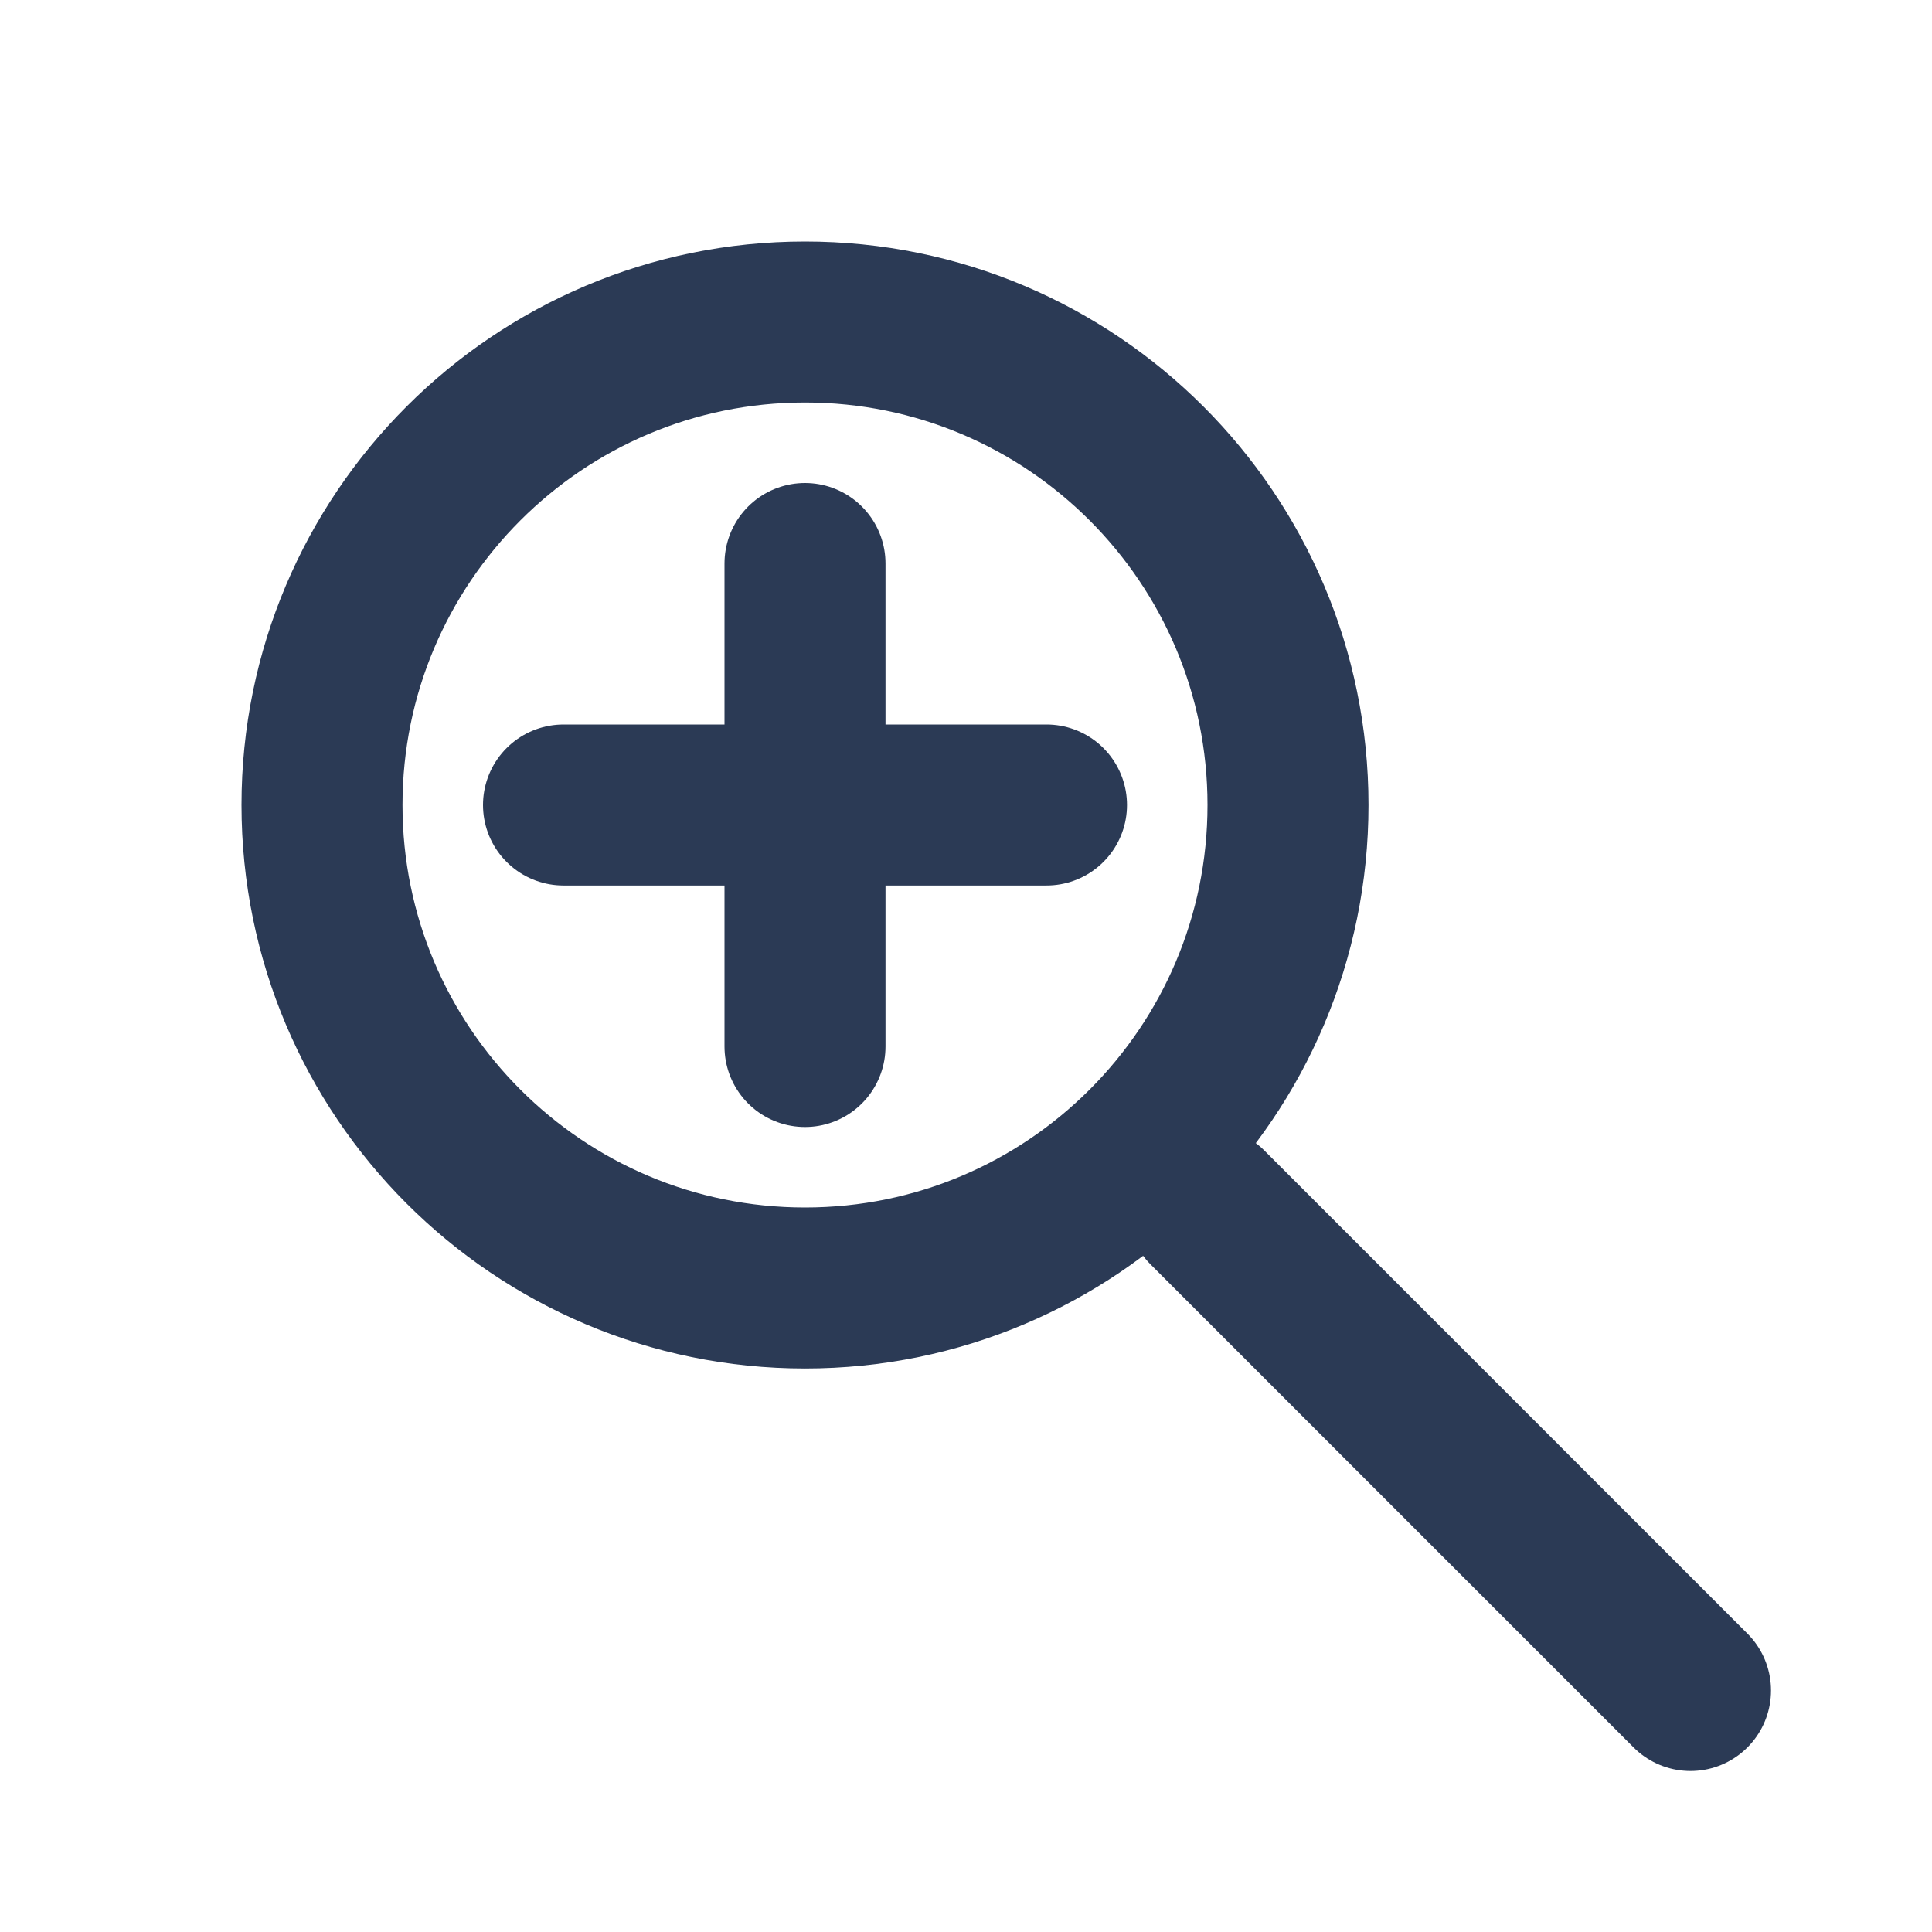
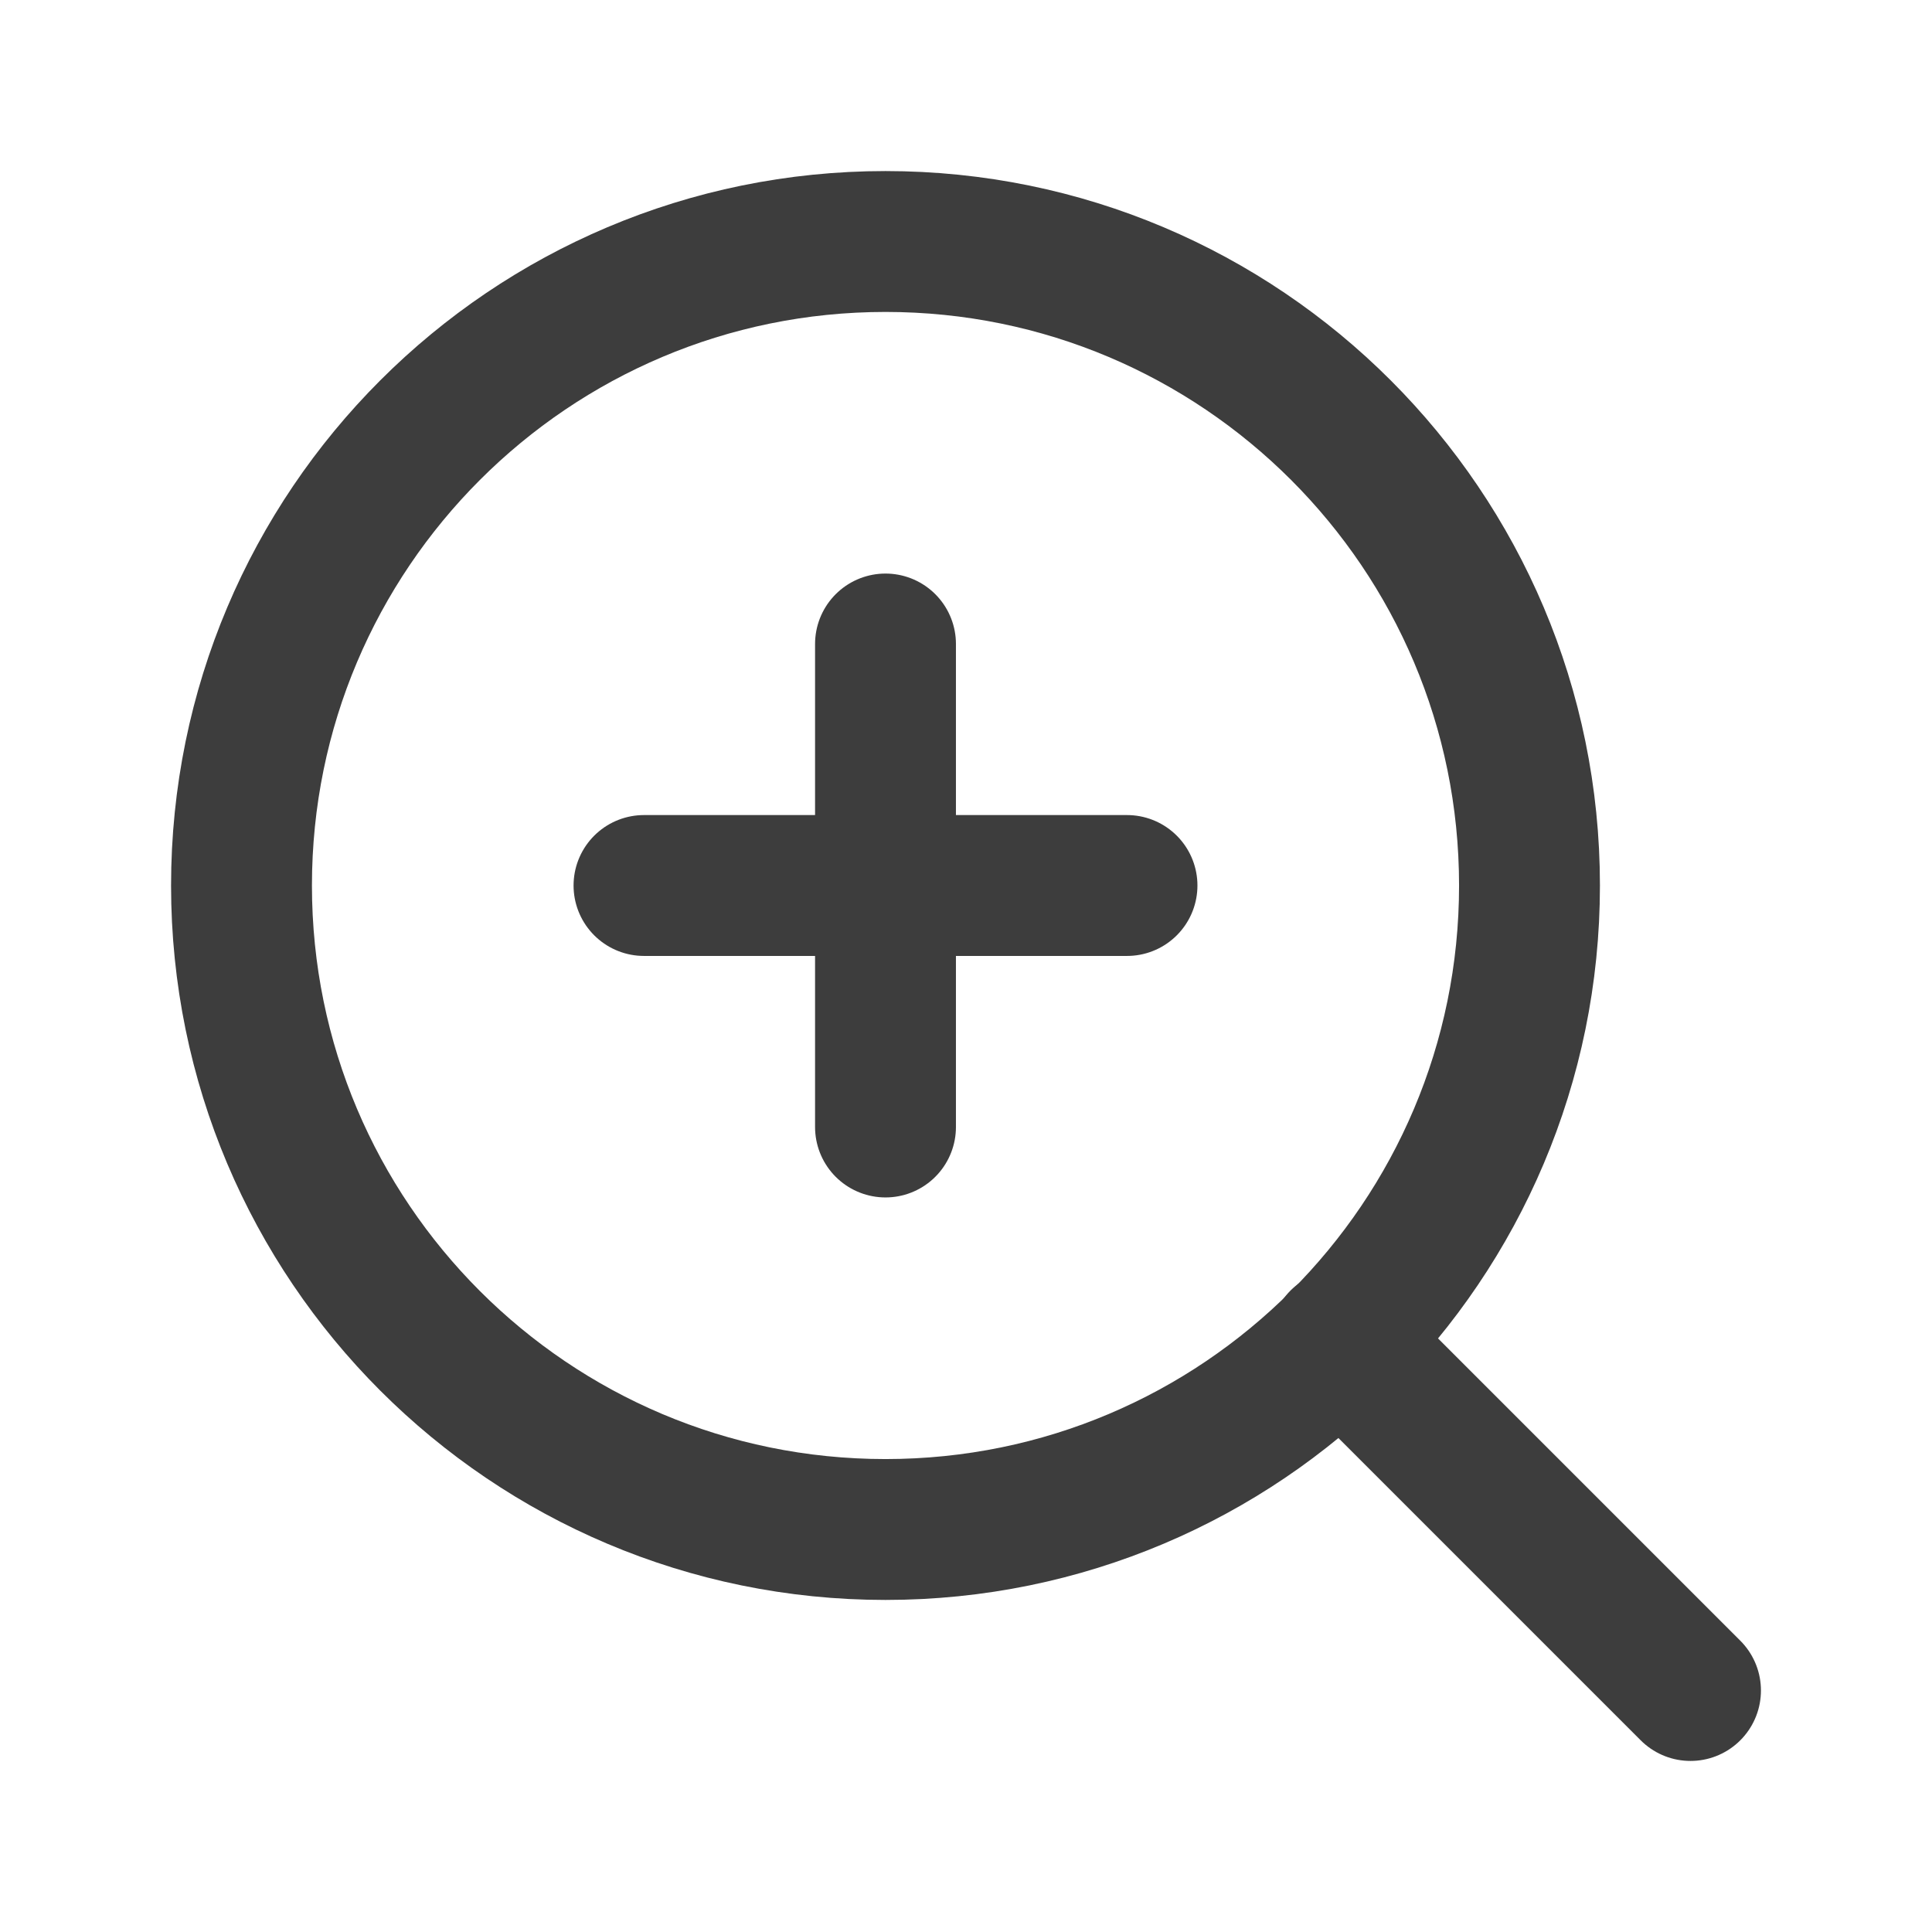
- <svg xmlns="http://www.w3.org/2000/svg" width="24" height="24" viewBox="0 0 24 24">
-   <circle cx="10" cy="10" r="6" stroke="#2b3a55" stroke-width="2" fill="none" stroke-linecap="round" stroke-linejoin="round" />
-   <path d="M15 15l6 6" stroke="#2b3a55" stroke-width="2" fill="none" stroke-linecap="round" stroke-linejoin="round" />
-   <path d="M10 7v6M7 10h6" stroke="#2b3a55" stroke-width="2" fill="none" stroke-linecap="round" stroke-linejoin="round" />
+ <svg xmlns="http://www.w3.org/2000/svg" width="24" height="24" viewBox="0 0 24 24" fill="none" stroke="#3d3d3d" stroke-width="1.75" stroke-linecap="round" stroke-linejoin="round">
+   <circle cx="11" cy="11" r="8" />
+   <line x1="21" x2="16.65" y1="21" y2="16.65" />
+   <line x1="11" x2="11" y1="8" y2="14" />
+   <line x1="8" x2="14" y1="11" y2="11" />
</svg>
